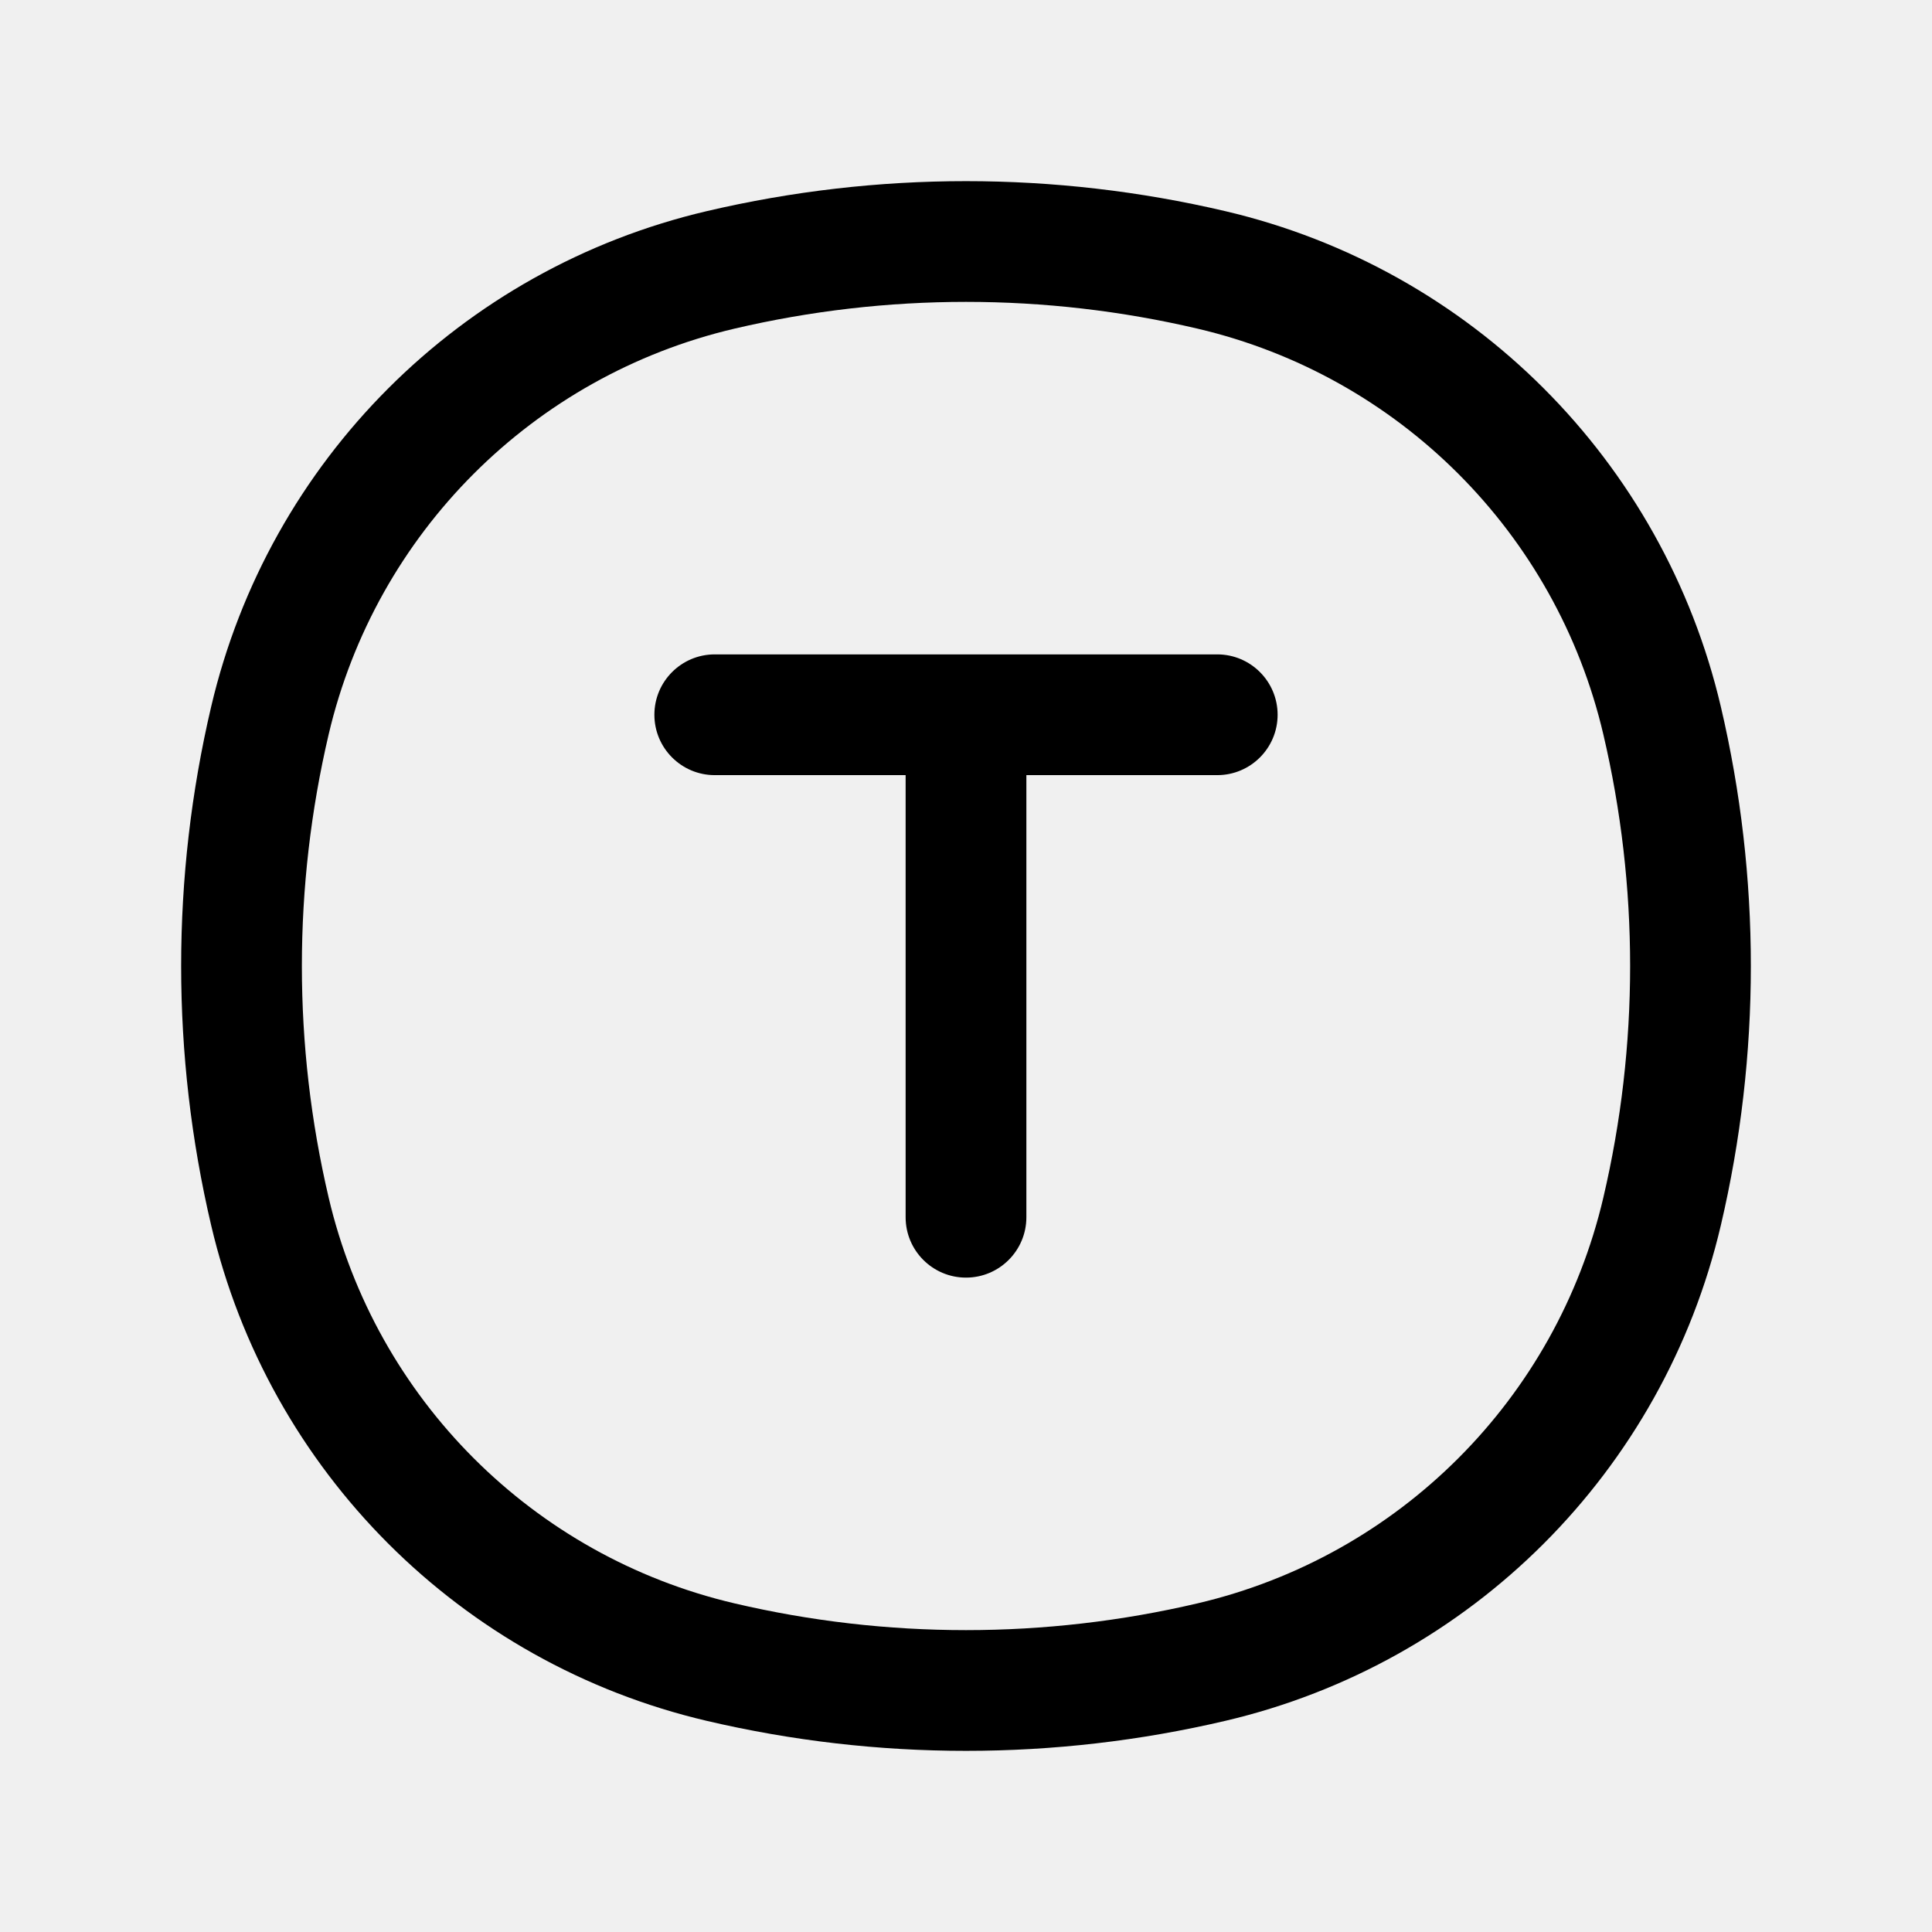
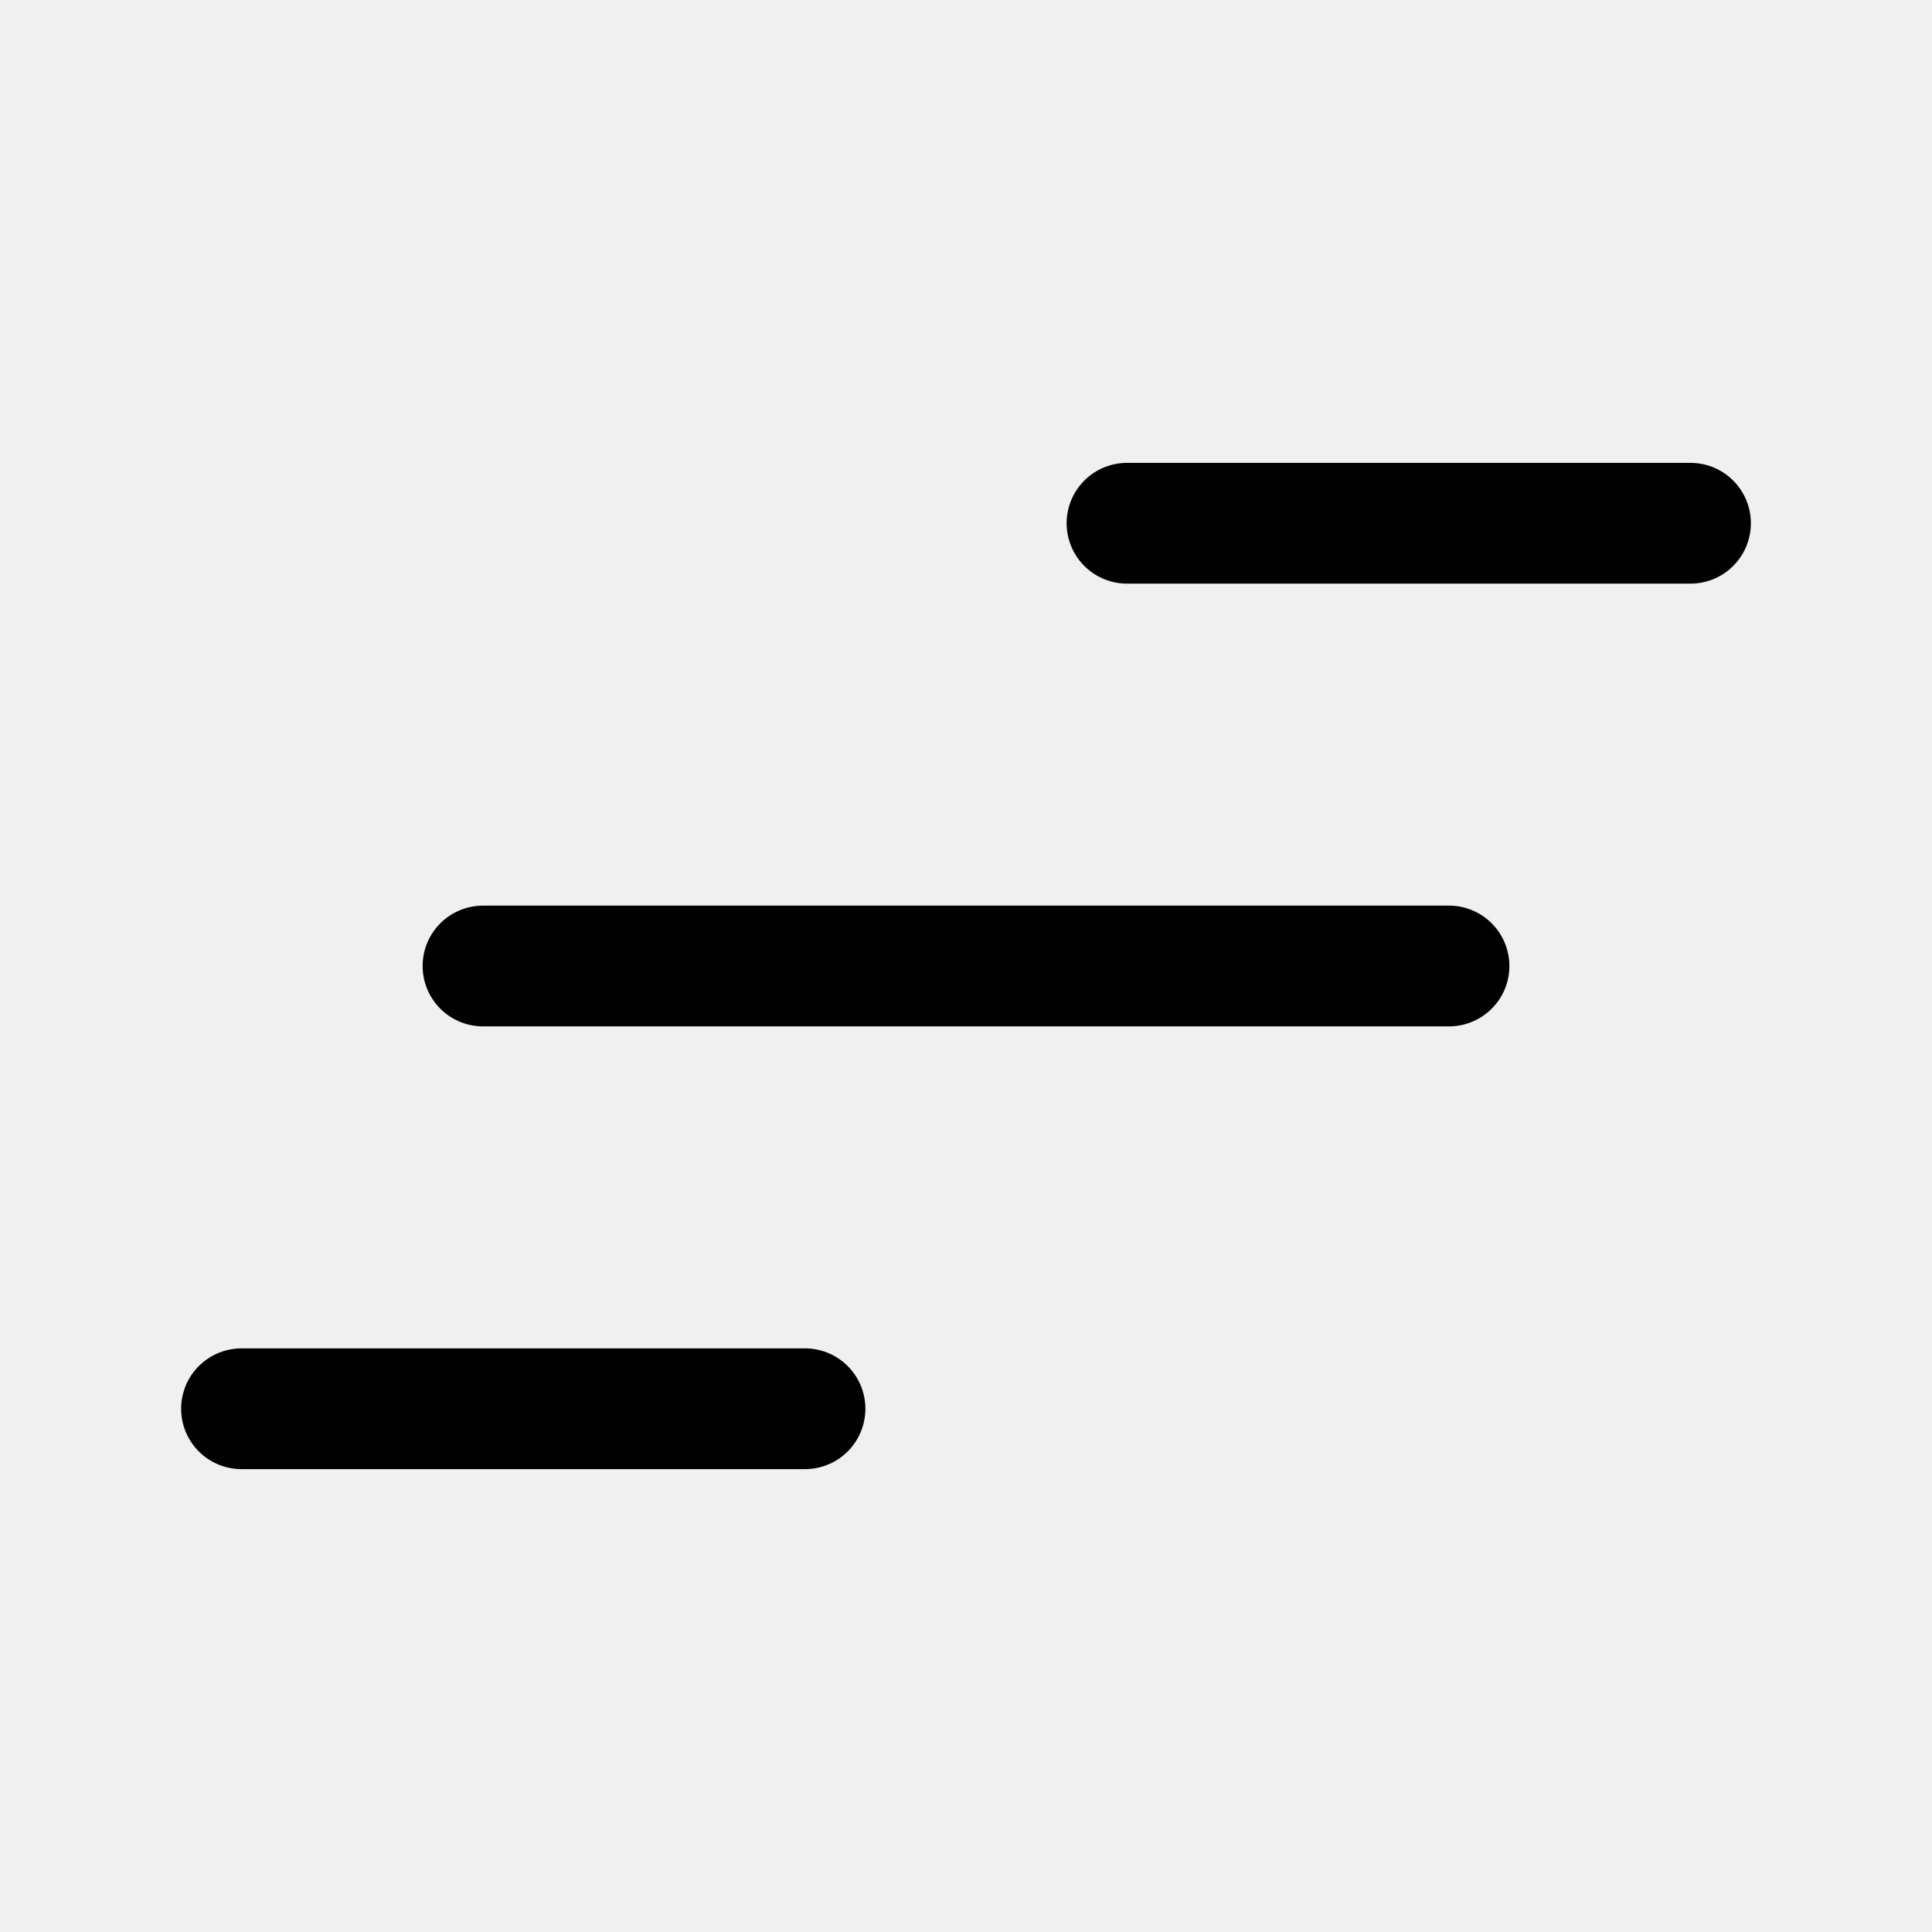
<svg xmlns="http://www.w3.org/2000/svg" width="24" height="24" viewBox="0 0 24 24" fill="none">
-   <path d="M3.353 15.05L4.083 14.878L3.353 15.05ZM3.353 8.95L4.083 9.122L3.353 8.95ZM20.647 8.95L19.917 9.122L20.647 8.95ZM20.647 15.05L21.377 15.221L20.647 15.05ZM15.05 20.647L14.878 19.917L15.05 20.647ZM8.95 20.647L8.779 21.377L8.95 20.647ZM8.95 3.353L9.122 4.083L8.95 3.353ZM15.05 3.353L14.878 4.083L15.05 3.353ZM11.25 15.121C11.25 15.535 11.586 15.871 12 15.871C12.414 15.871 12.75 15.535 12.75 15.121H11.25ZM8.879 8.129C8.465 8.129 8.129 8.465 8.129 8.879C8.129 9.293 8.465 9.629 8.879 9.629V8.129ZM15.121 9.629C15.535 9.629 15.871 9.293 15.871 8.879C15.871 8.465 15.535 8.129 15.121 8.129V9.629ZM4.083 14.878C3.639 12.985 3.639 11.015 4.083 9.122L2.623 8.779C2.126 10.898 2.126 13.102 2.623 15.221L4.083 14.878ZM19.917 9.122C20.361 11.015 20.361 12.985 19.917 14.878L21.377 15.221C21.874 13.102 21.874 10.898 21.377 8.779L19.917 9.122ZM14.878 19.917C12.985 20.361 11.015 20.361 9.122 19.917L8.779 21.377C10.898 21.874 13.102 21.874 15.221 21.377L14.878 19.917ZM9.122 4.083C11.015 3.639 12.985 3.639 14.878 4.083L15.221 2.623C13.102 2.126 10.898 2.126 8.779 2.623L9.122 4.083ZM9.122 19.917C6.622 19.331 4.67 17.378 4.083 14.878L2.623 15.221C3.339 18.276 5.724 20.661 8.779 21.377L9.122 19.917ZM15.221 21.377C18.276 20.661 20.661 18.276 21.377 15.221L19.917 14.878C19.331 17.378 17.378 19.331 14.878 19.917L15.221 21.377ZM14.878 4.083C17.378 4.67 19.331 6.622 19.917 9.122L21.377 8.779C20.661 5.724 18.276 3.339 15.221 2.623L14.878 4.083ZM8.779 2.623C5.724 3.339 3.339 5.724 2.623 8.779L4.083 9.122C4.67 6.622 6.622 4.67 9.122 4.083L8.779 2.623ZM11.25 8.879V15.121H12.75V8.879H11.25ZM12 8.129H8.879V9.629H12V8.129ZM12 9.629H15.121V8.129H12V9.629Z" fill="currentColor" />
+   <g clip-path="url(#clip0_7_6811)">
+     <path d="M21 6.5H14" stroke="black" stroke-width="1.5" stroke-miterlimit="10" stroke-linecap="round" />
+     <path d="M10 17.5H3" stroke="black" stroke-width="1.5" stroke-miterlimit="10" stroke-linecap="round" />
+     <path d="M18 12H6" stroke="black" stroke-width="1.5" stroke-miterlimit="10" stroke-linecap="round" />
+   </g>
+   <defs>
+     <clipPath id="clip0_7_6811">
+       <rect width="24" height="24" fill="white" />
+     </clipPath>
+   </defs>
</svg>
